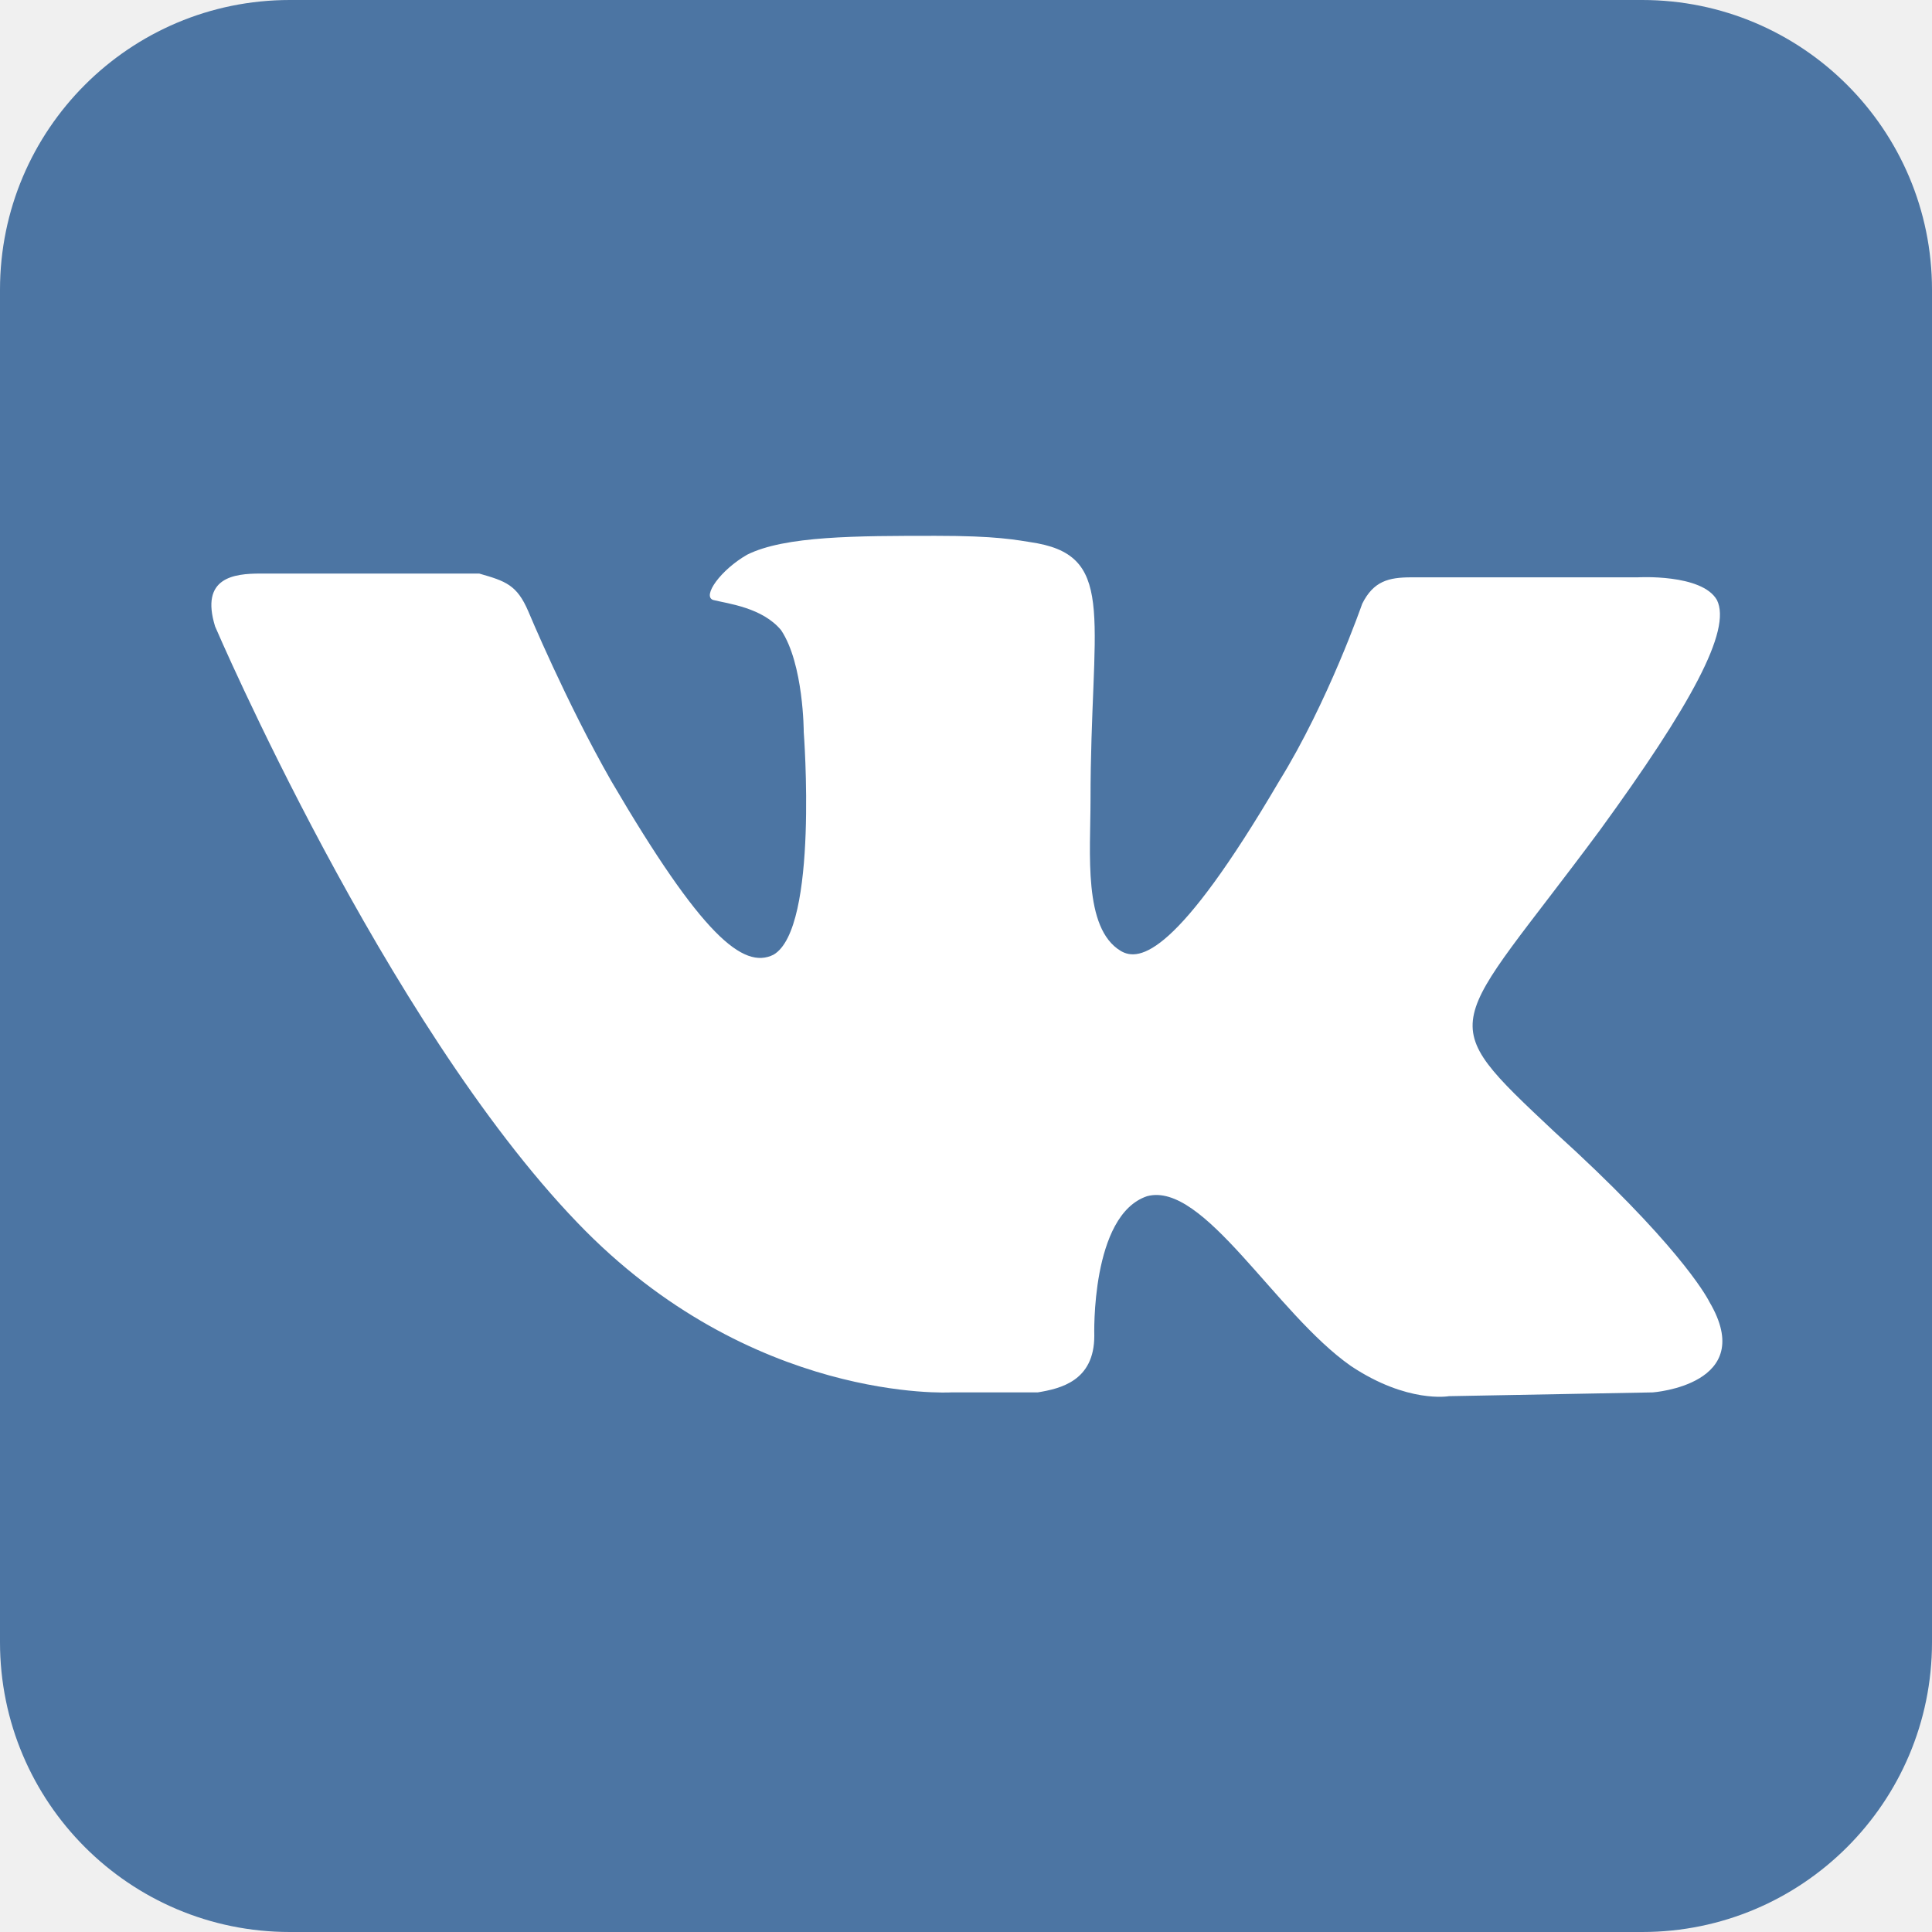
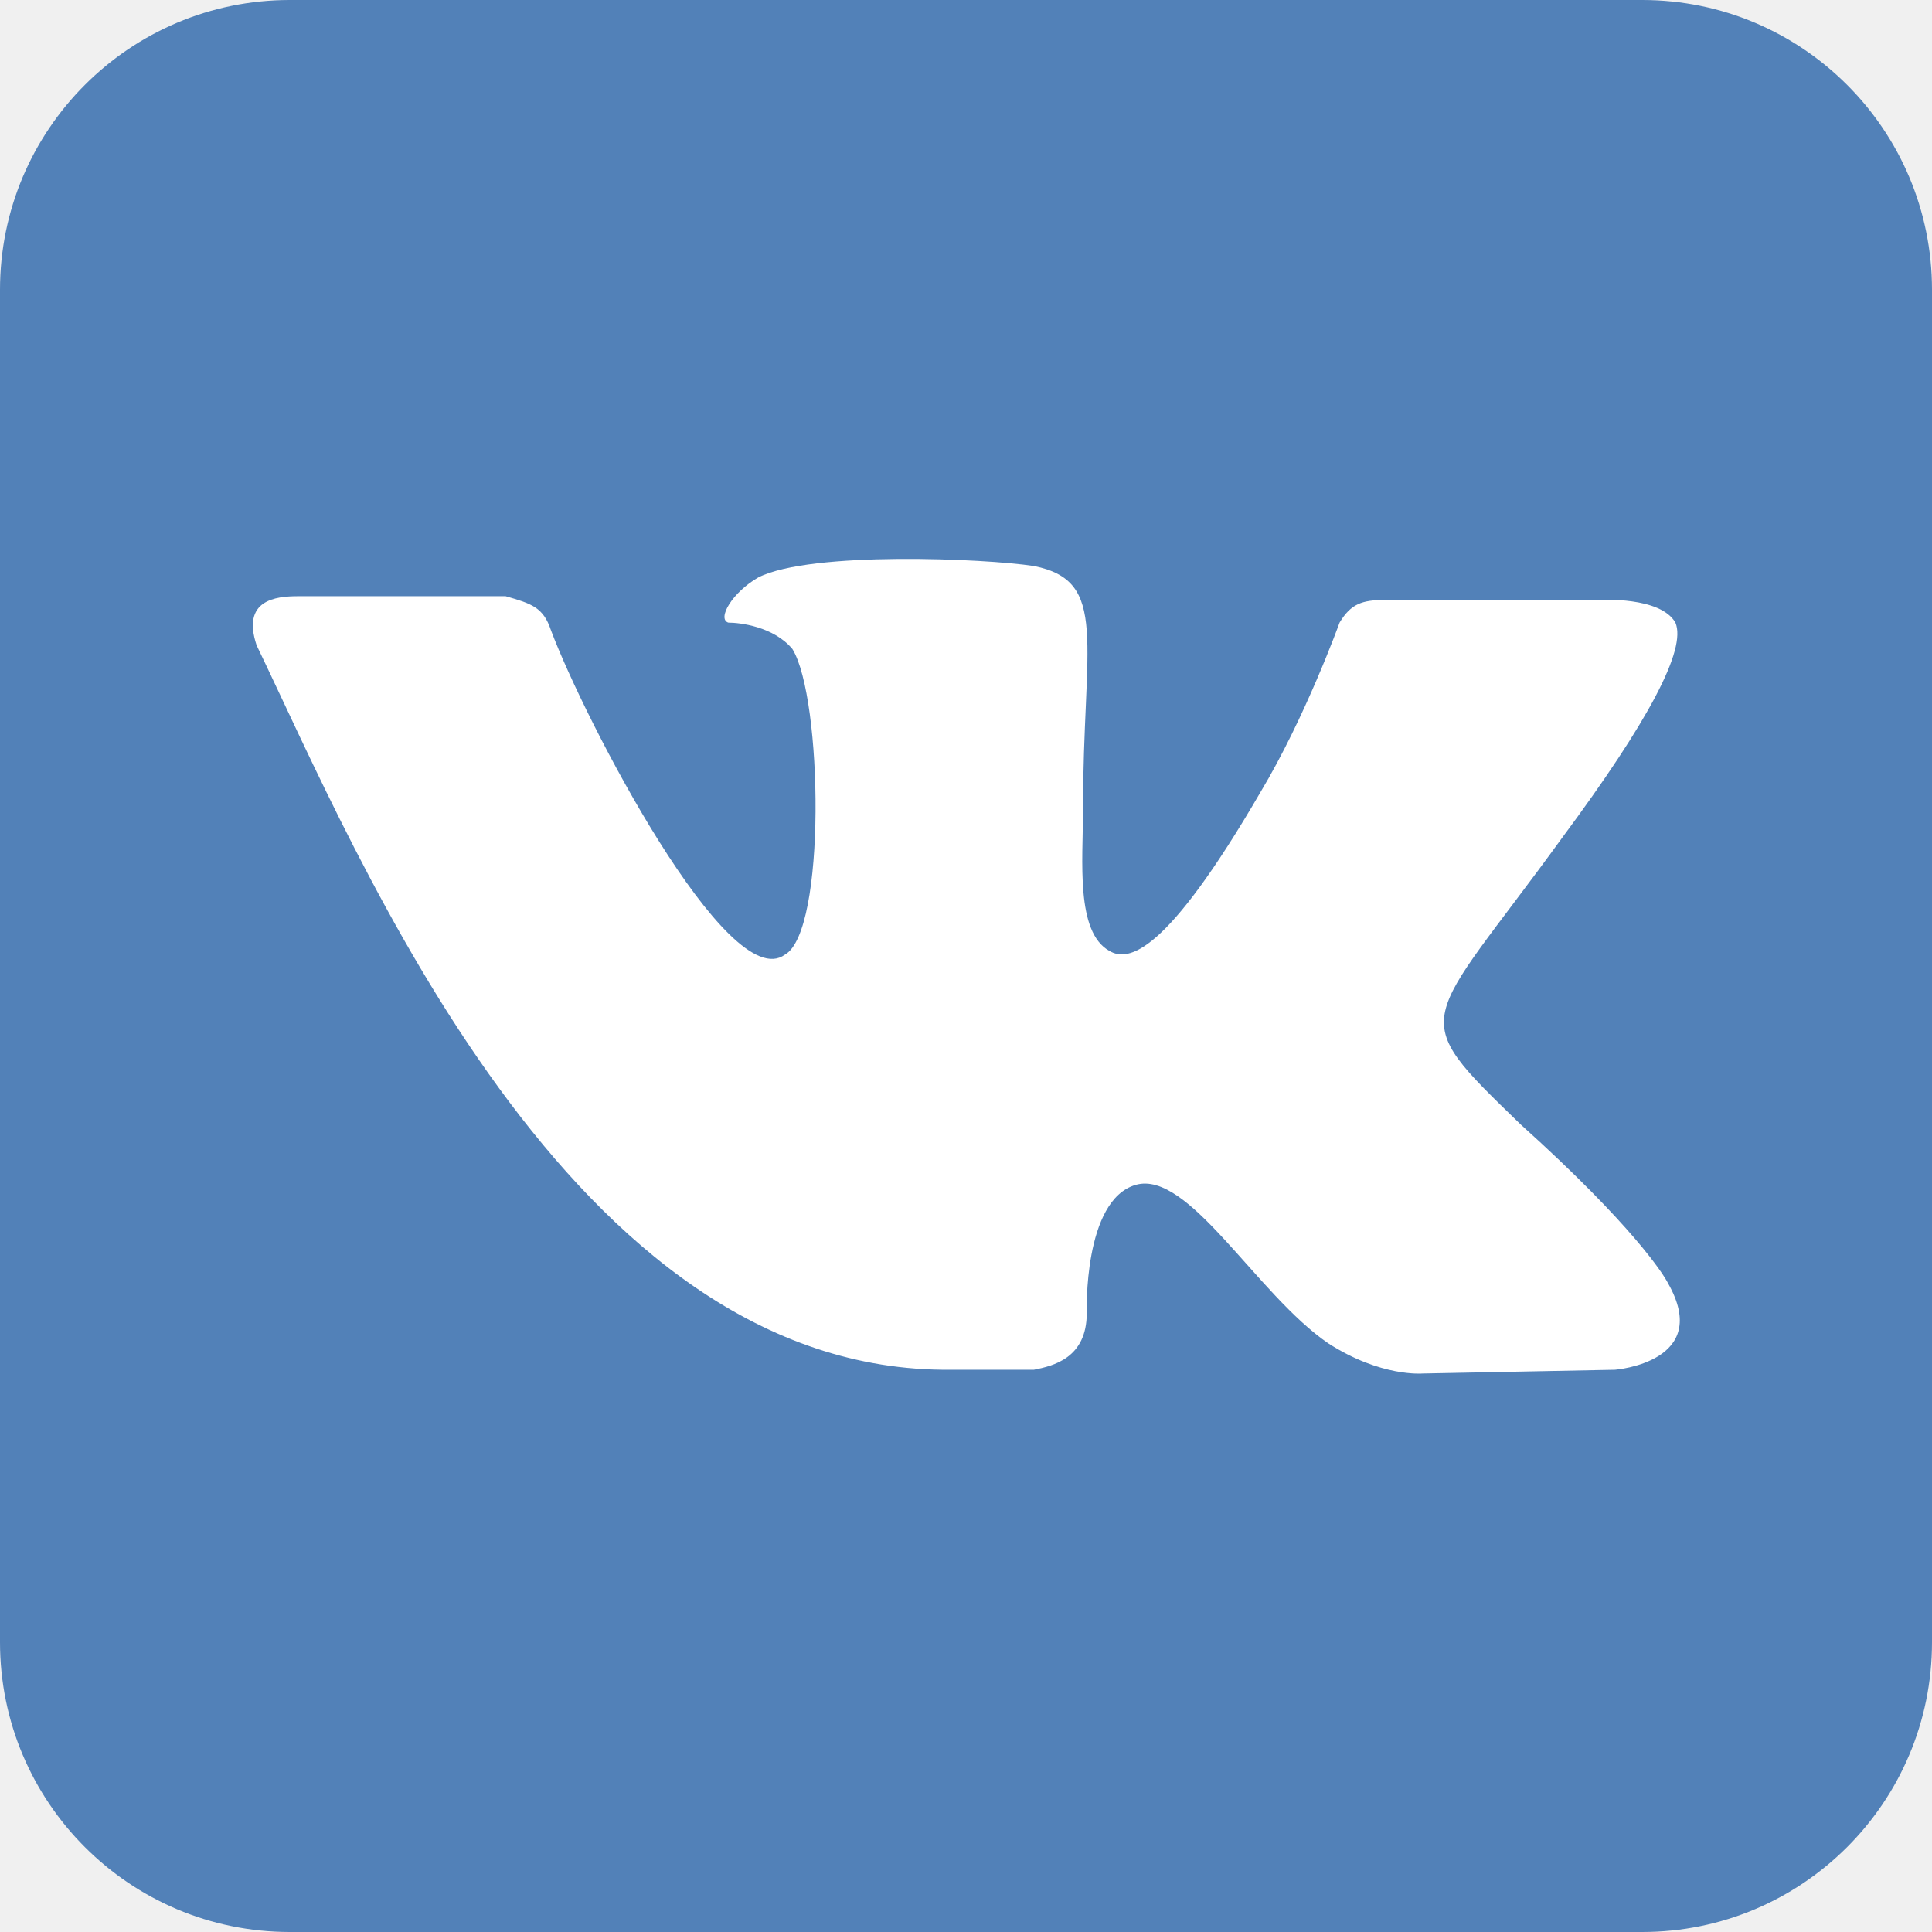
- <svg xmlns="http://www.w3.org/2000/svg" role="img" aria-label="VK" viewBox="0 0 512 512">
-   <rect width="512" height="512" rx="15%" fill="#4c75a3" />
-   <path d="m275 369c6-1 15-3 15-15 0 0-1-32 14-37 15-4 34 31 54 45 15 10 26 8 26 8l54-1s28-2 15-24c-1-2-9-16-41-45-33-31-28-26 12-80 24-33 35-53 31-61-4-7-21-6-21-6h-60c-6 0-10 1-13 7 0 0-9 26-22 47-27 46-37 48-42 45-10-6-8-26-8-40 0-47 7-64-14-68-6-1-11-2-27-2-21 0-40 0-50 5-7 4-12 11-9 12 4 1 13 2 18 8 6 9 6 27 6 27s4 52-8 59c-8 4-19-5-43-46-12-21-22-45-22-45-3-7-6-8-13-10h-58c-7 0-16 1-12 14 0 0 45 105 96 158 46 48 99 45 99 45z" fill="#fff" />
+ <svg xmlns="http://www.w3.org/2000/svg" aria-label="VK" role="img" viewBox="0 0 512 512">
+   <rect width="512" height="512" rx="15%" fill="#5281b8" />
+   <path fill="#fff" d="M274 363c5-1 14-3 14-15 0 0-1-30 13-34s32 29 51 42c14 9 25 8 25 8l51-1s26-2 14-23c-1-2-9-15-39-42-31-30-26-25 11-76 23-31 33-50 30-57-4-7-20-6-20-6h-57c-6 0-9 1-12 6 0 0-9 25-21 45-25 43-35 45-40 42-9-5-7-24-7-37 0-45 7-61-13-65-13-2-59-4-73 3-7 4-11 11-8 12 3 0 12 1 17 7 8 13 9 75-2 81-15 11-53-62-62-86-2-6-5-7-12-9H79c-6 0-15 1-11 13 27 56 83 193 184 192z" />
</svg>
